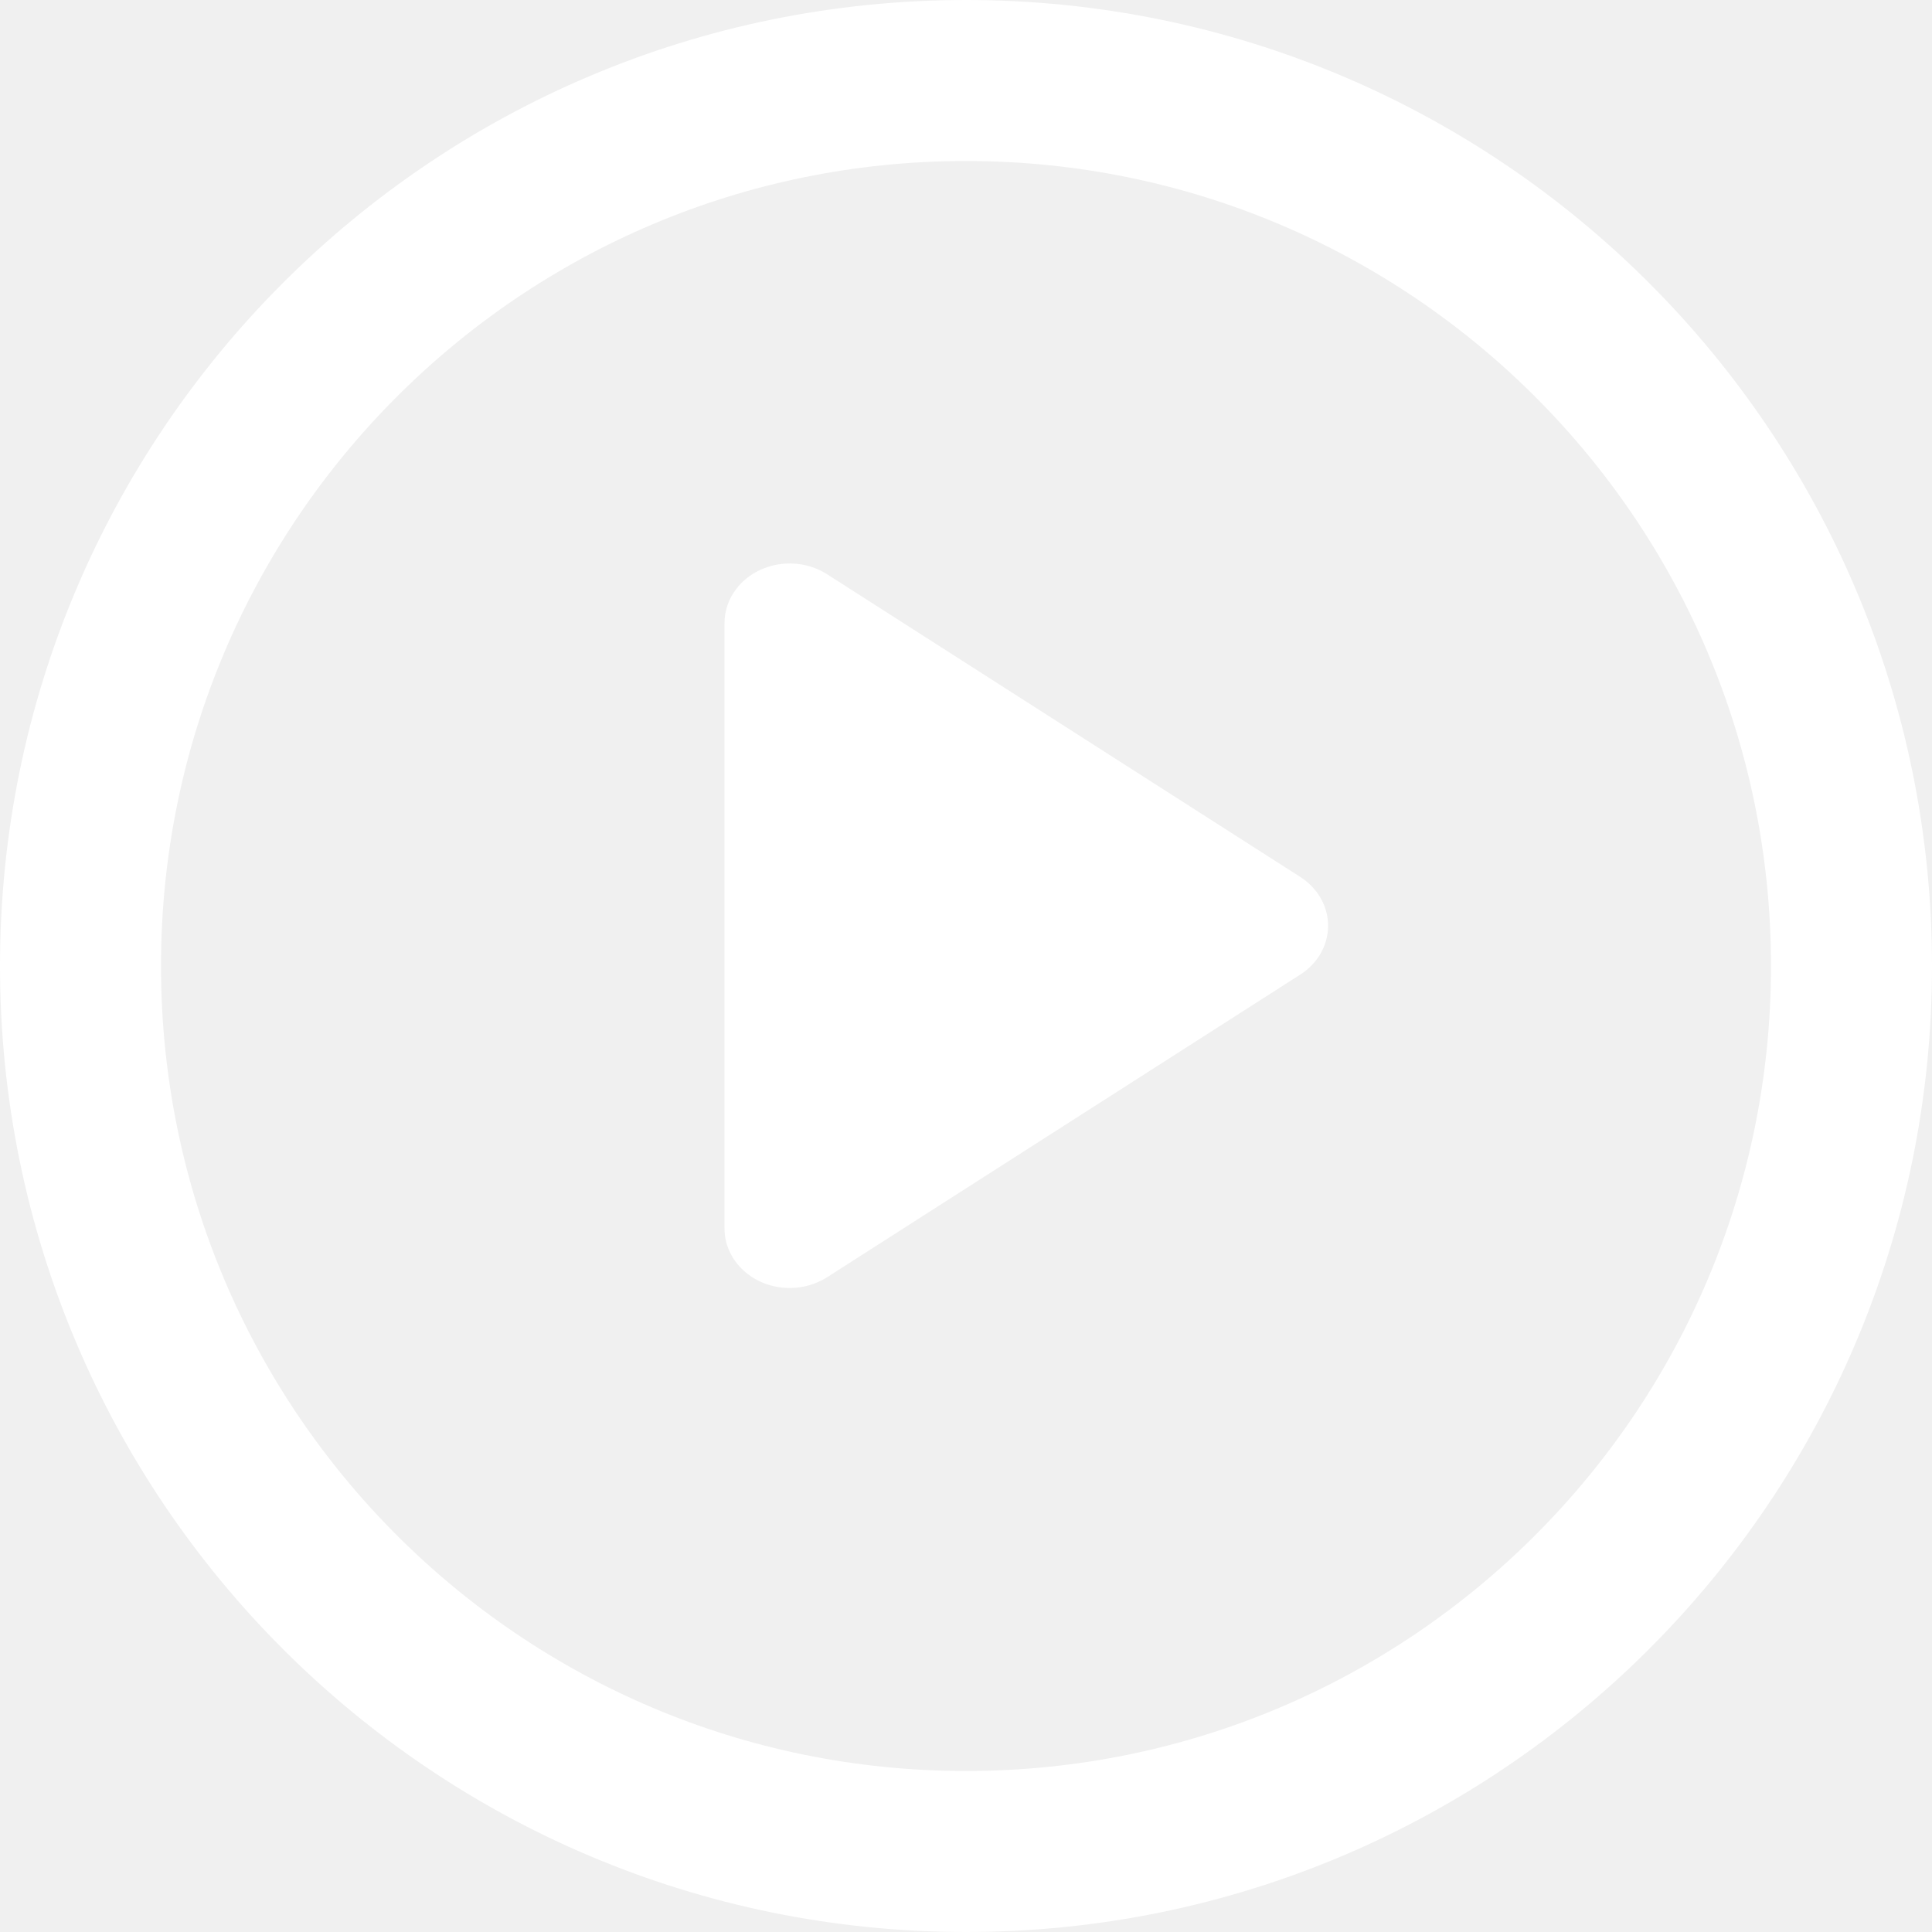
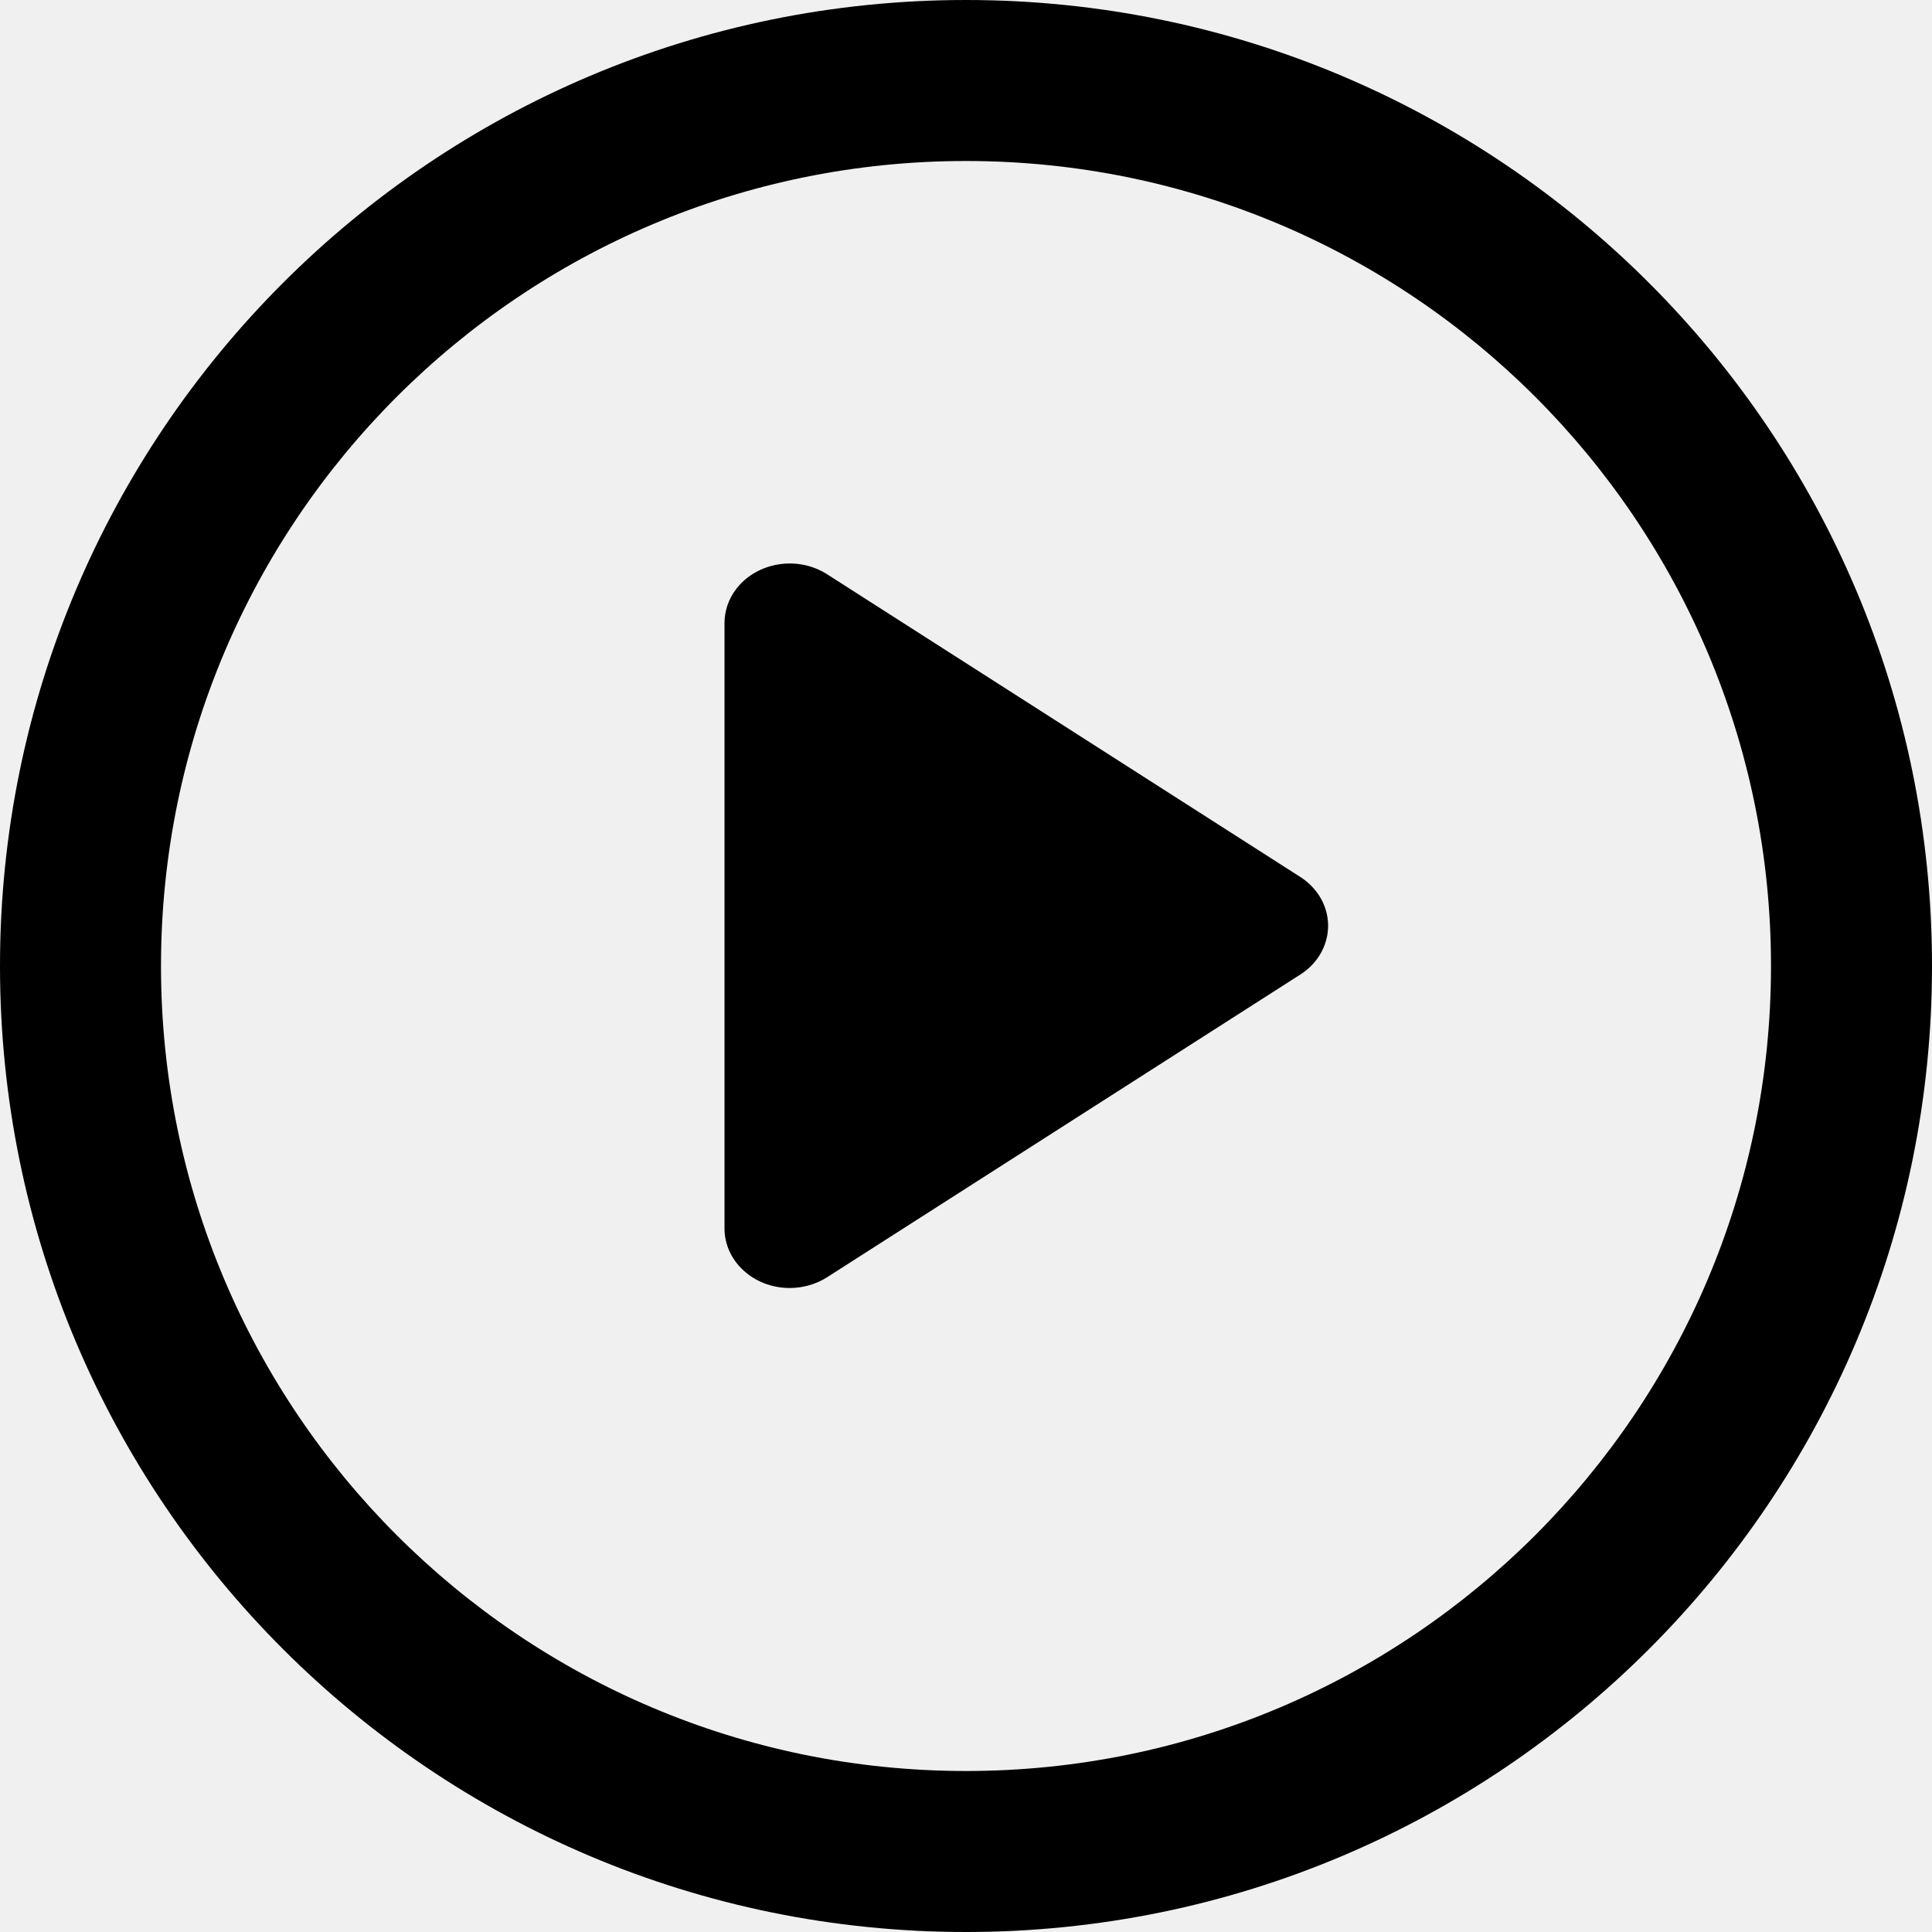
- <svg xmlns="http://www.w3.org/2000/svg" width="24" height="24" viewBox="0 0 24 24" fill="none">
-   <circle cx="12" cy="12" r="11" stroke="white" stroke-width="2" />
-   <path fill-rule="evenodd" clip-rule="evenodd" d="M16.153 10.894L10.275 7.134C9.908 6.899 9.403 6.981 9.146 7.316C9.051 7.44 9 7.588 9 7.74L9 15.26C9 15.669 9.363 16 9.81 16C9.976 16 10.139 15.953 10.275 15.866L16.153 12.106C16.519 11.872 16.608 11.411 16.352 11.076C16.297 11.005 16.23 10.943 16.153 10.894Z" fill="white" />
+ <svg xmlns="http://www.w3.org/2000/svg" width="24" height="24" viewBox="0 0 24 24" fill="#000000">
+   <path d="M10.275 7.134L16.153 10.894C16.23 10.943 16.297 11.005 16.352 11.076C16.608 11.411 16.519 11.872 16.153 12.106L10.275 15.866C10.139 15.953 9.976 16 9.81 16C9.363 16 9 15.669 9 15.26V7.74C9 7.588 9.051 7.44 9.146 7.316C9.403 6.981 9.908 6.899 10.275 7.134Z" />
+   <path fill-rule="evenodd" clip-rule="evenodd" d="M24 12C24 18.627 18.627 24 12 24C5.373 24 0 18.627 0 12C0 5.373 5.373 0 12 0C18.627 0 24 5.373 24 12ZM22 12C22 17.523 17.523 22 12 22C6.477 22 2 17.523 2 12C2 6.477 6.477 2 12 2C17.523 2 22 6.477 22 12Z" />
</svg>
